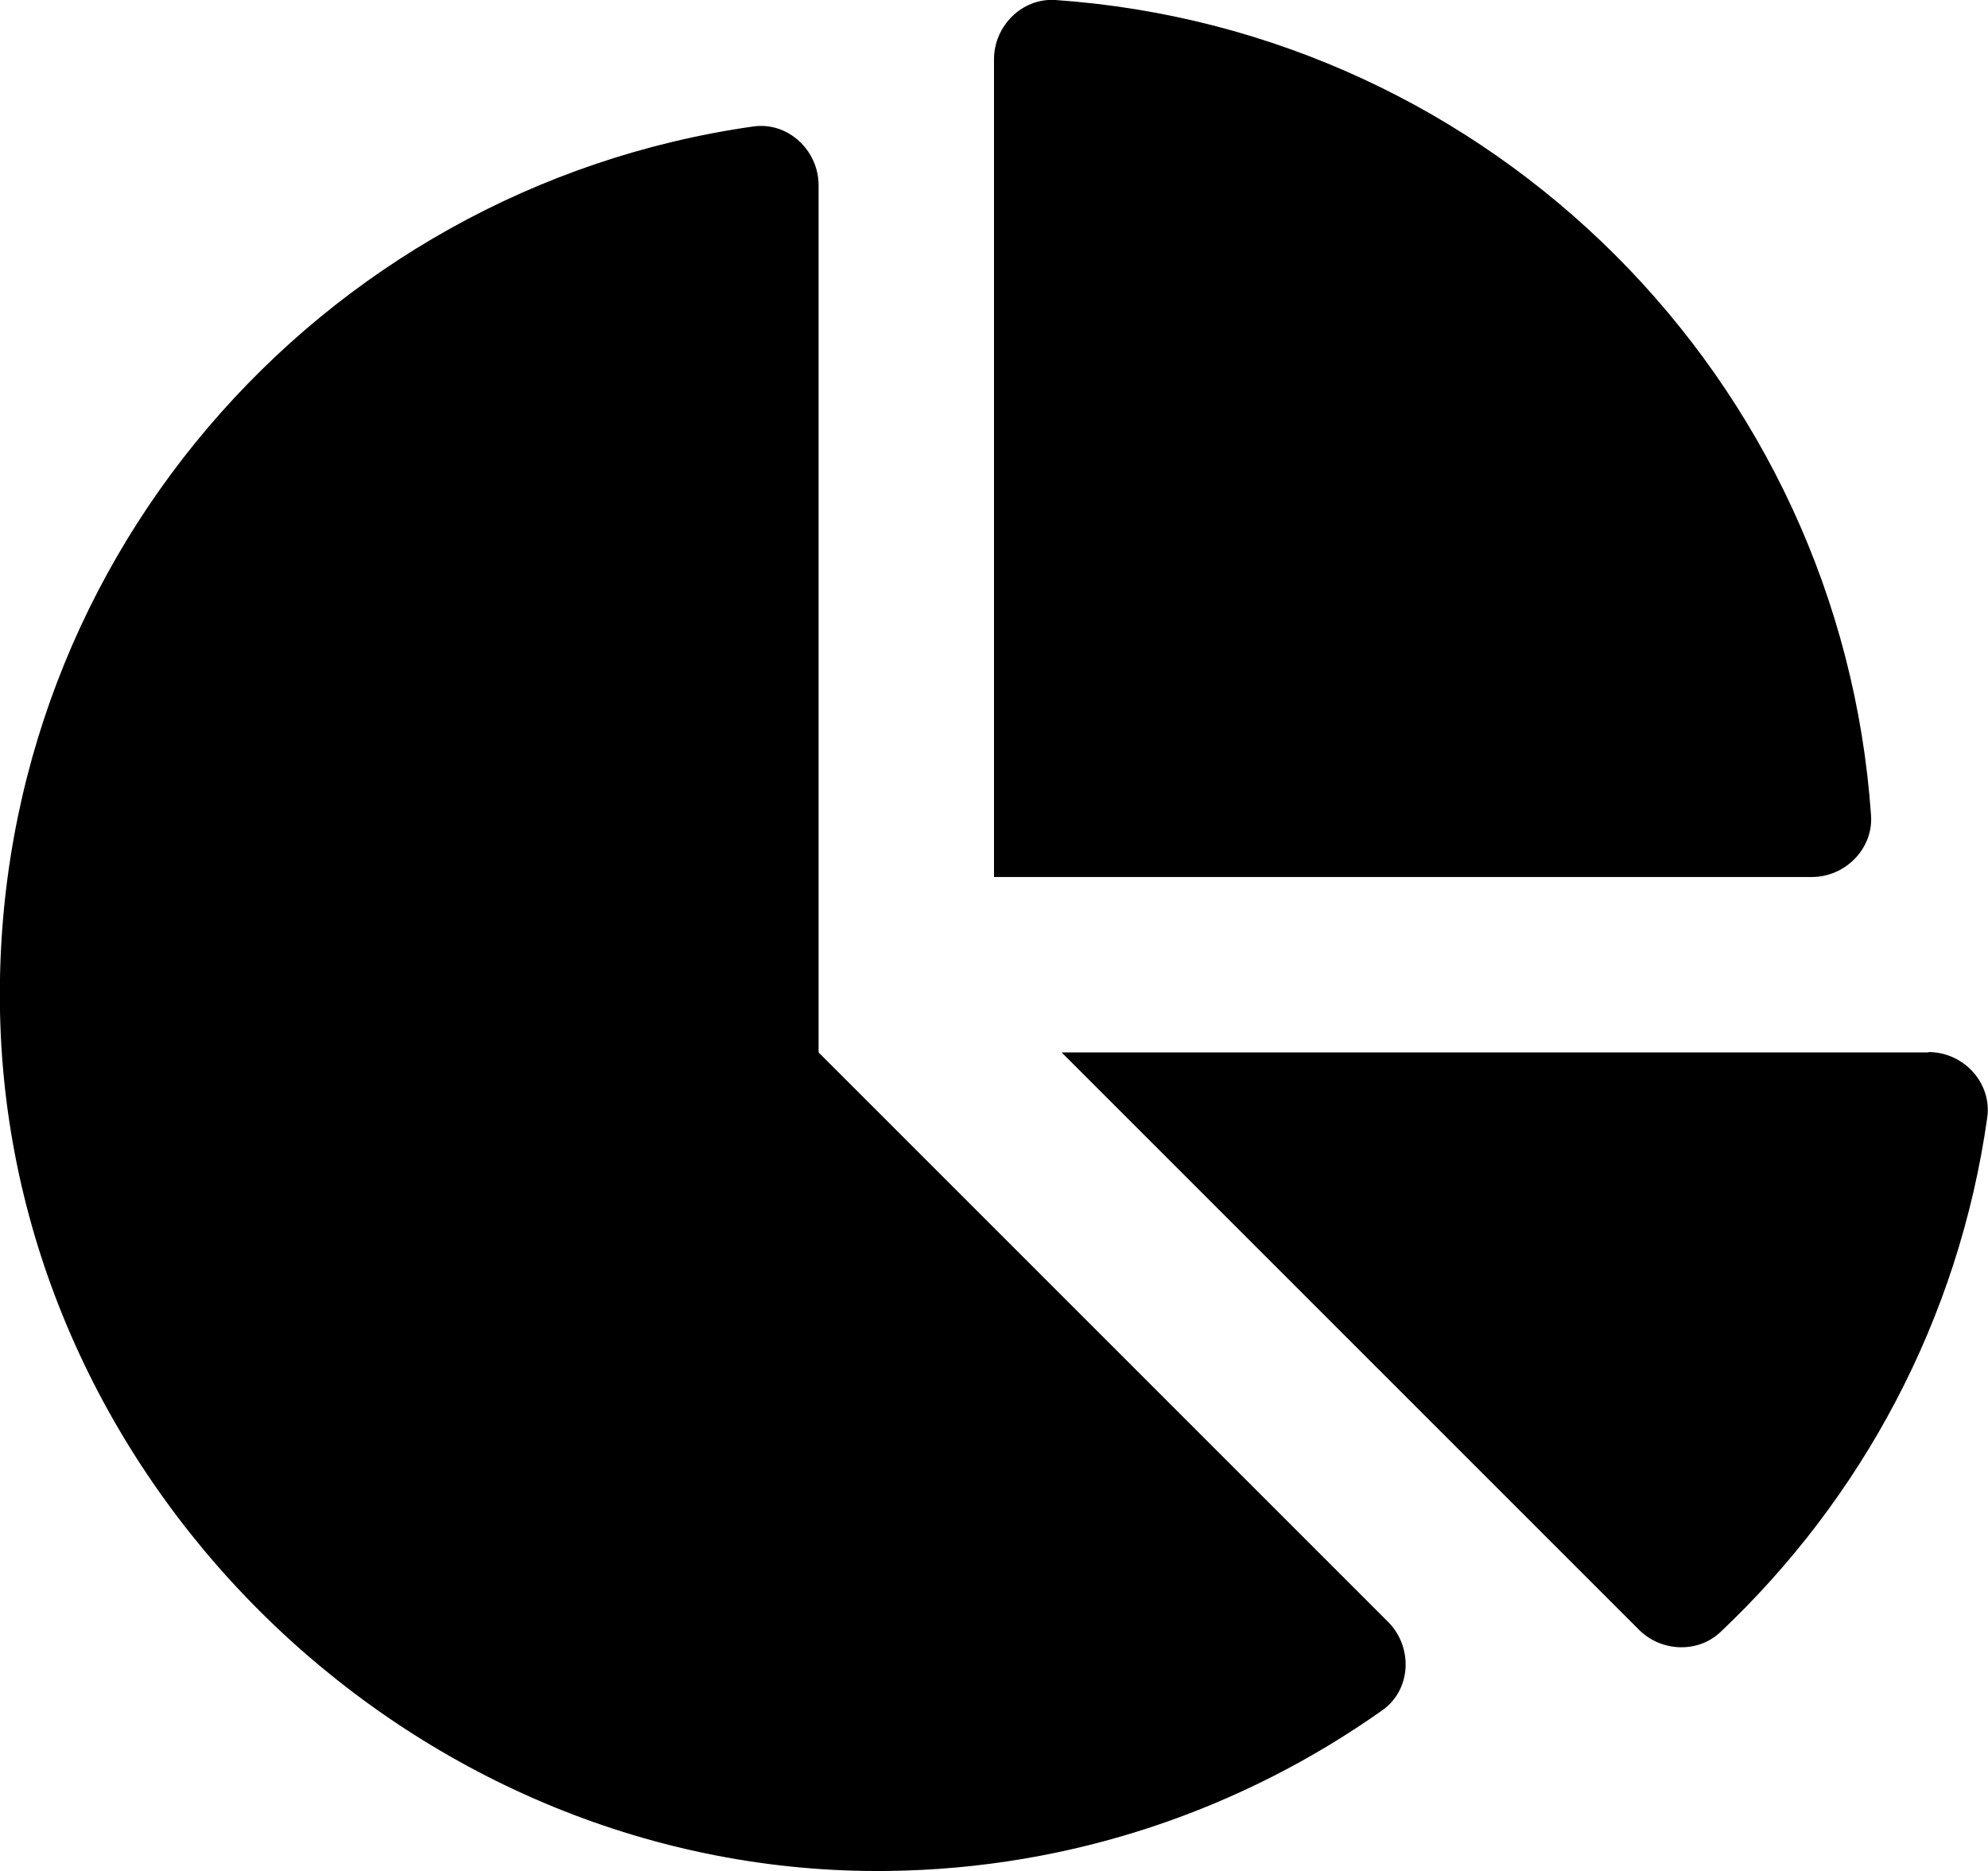
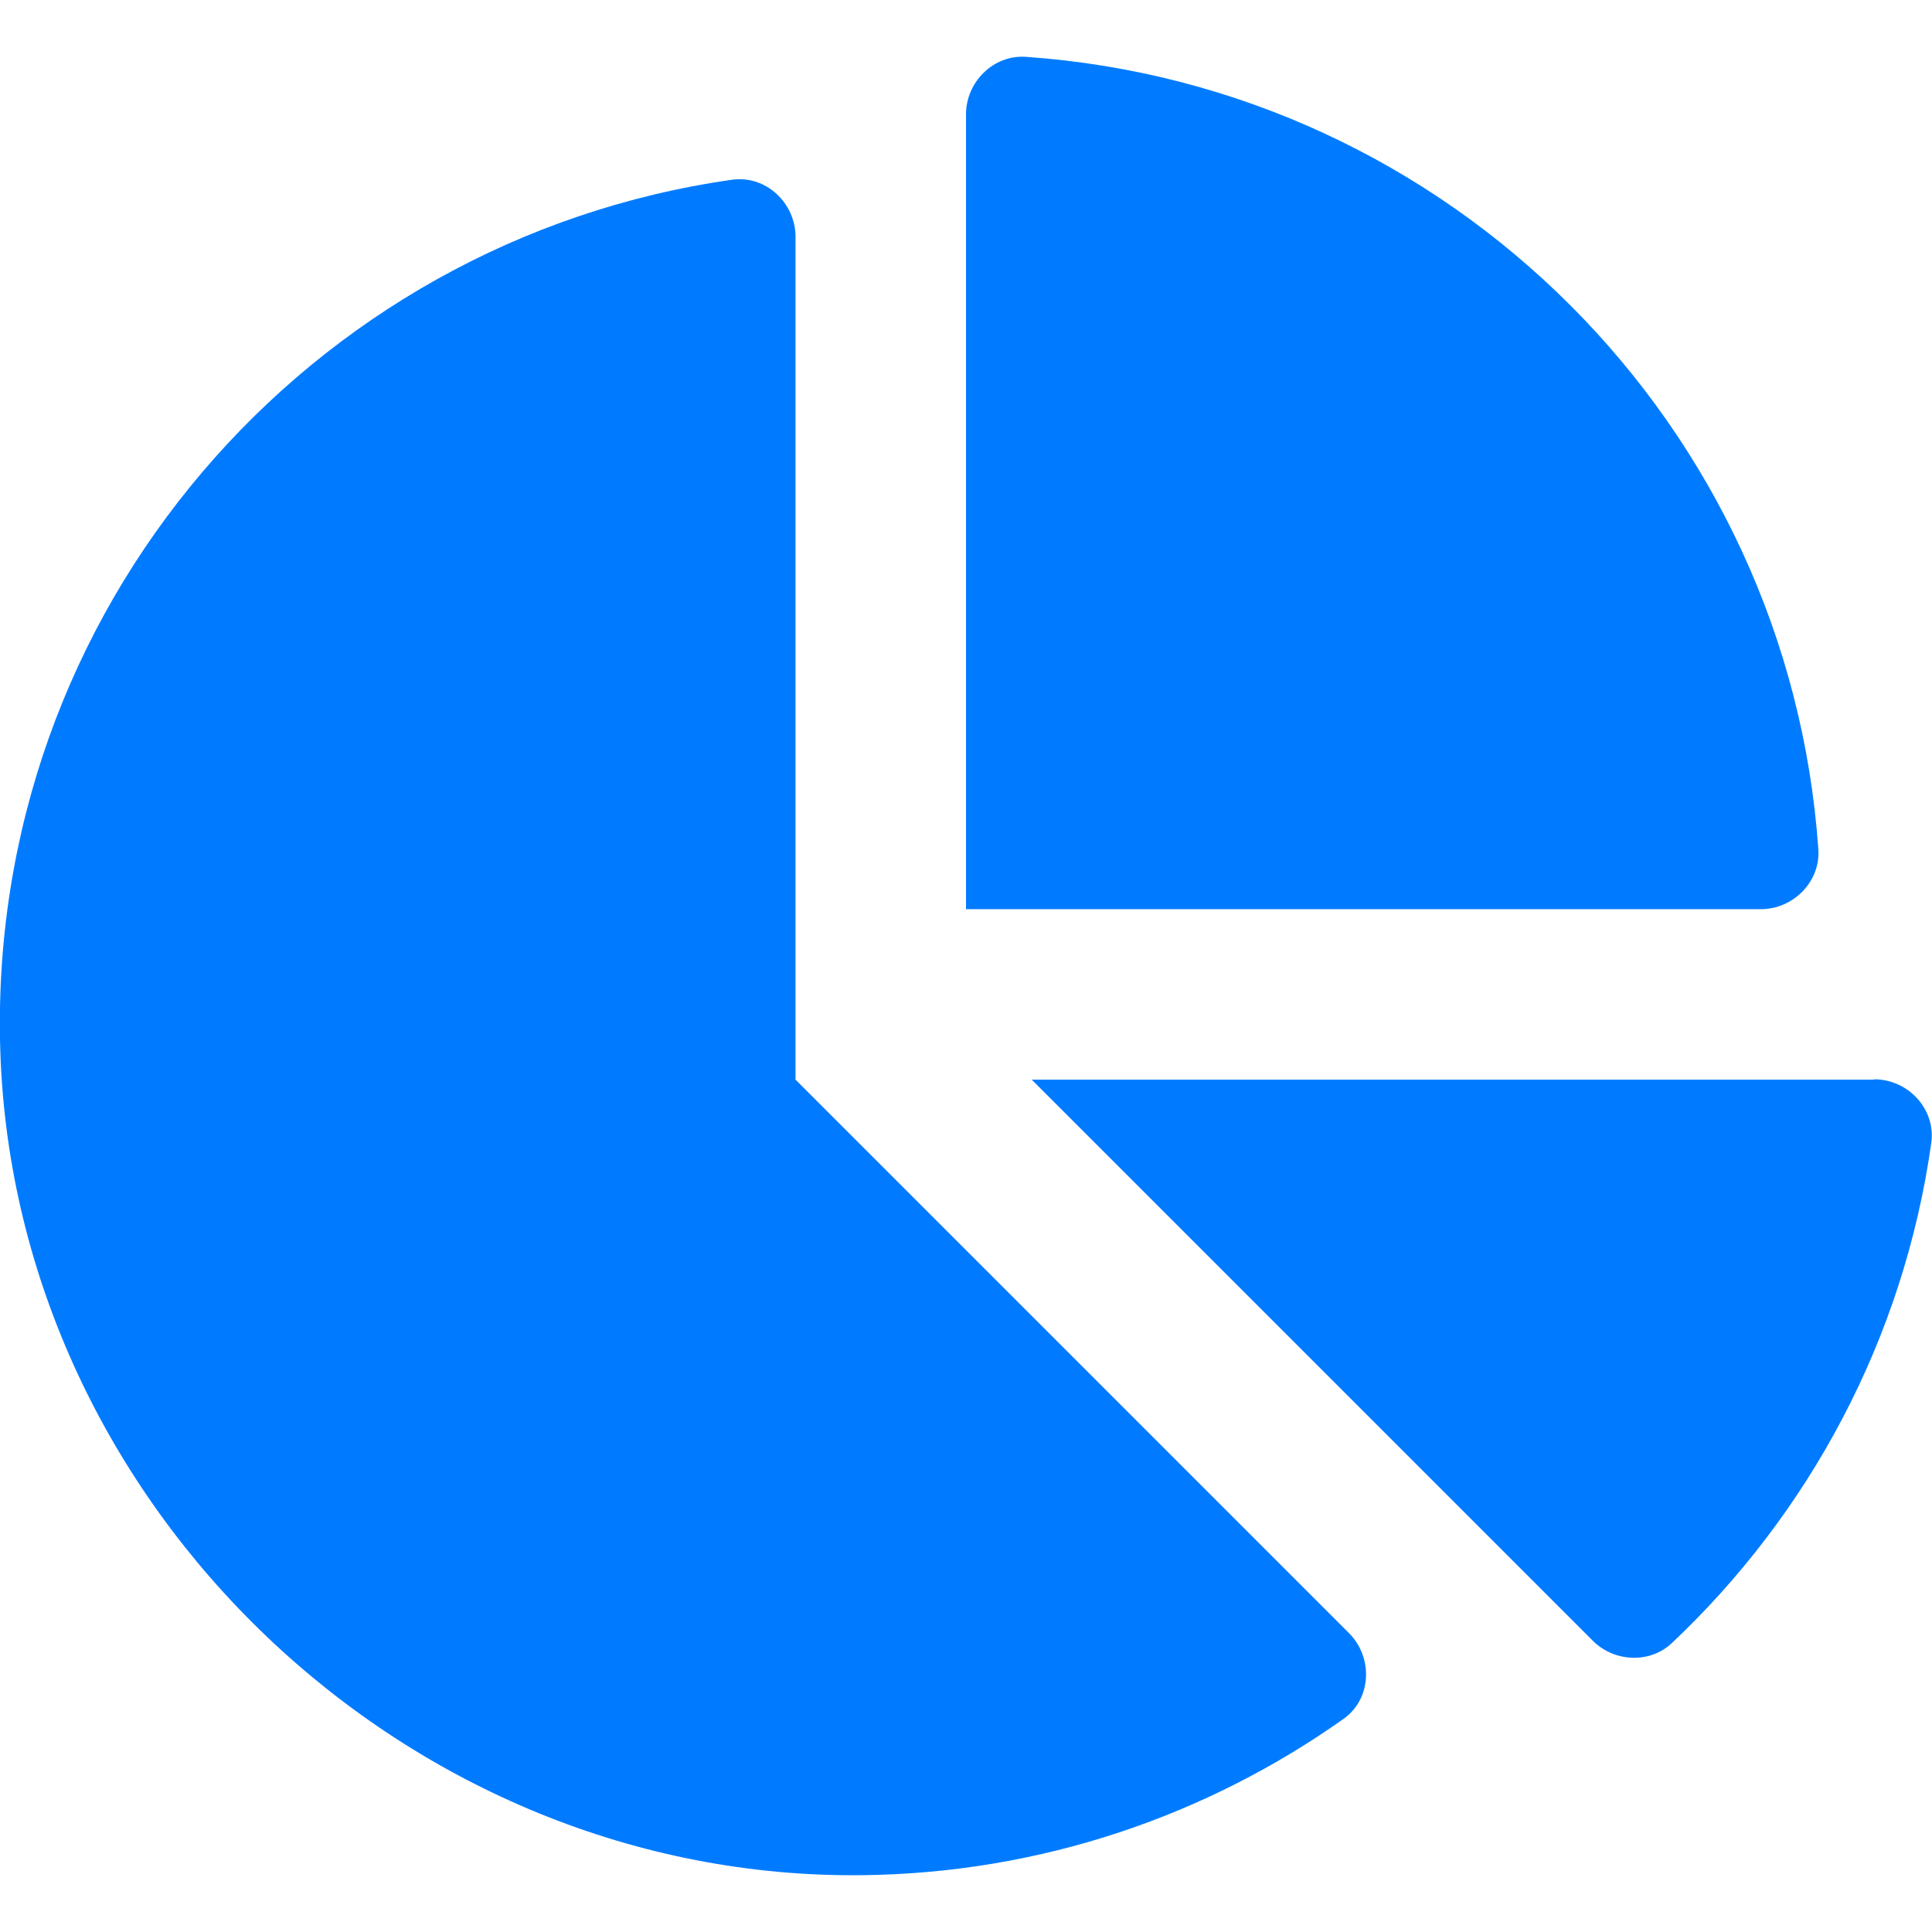
- <svg xmlns="http://www.w3.org/2000/svg" viewBox="0 0 544 512">
-   <path d="M527.8 288H290.5l158 158c6 6 16 6.5 22.2 .7 38.7-36.5 65.3-85.6 73.1-140.9 1.3-9.5-6.5-17.9-16.1-17.9zm-15.8-64.8C503.7 103.7 408.3 8.3 288.8 0 279.7-.6 272 7.1 272 16.2V240h223.8c9.1 0 16.8-7.7 16.2-16.8zM224 288V50.7c0-9.6-8.4-17.4-17.8-16.1C87 51.5-4.1 155.6 .1 280.4 4.5 408.5 114.8 513.6 243 512c50.4-.6 97-16.9 135.3-44 7.9-5.6 8.4-17.2 1.6-24.1L224 288z" />
+ <svg xmlns="http://www.w3.org/2000/svg" height="16" width="16" viewBox="0 0 544 512">
+   <path fill="#007bff" d="M527.8 288H290.5l158 158c6 6 16 6.5 22.2 .7 38.7-36.5 65.3-85.6 73.1-140.9 1.3-9.5-6.5-17.9-16.1-17.9zm-15.8-64.8C503.7 103.7 408.3 8.3 288.8 0 279.7-.6 272 7.1 272 16.2V240h223.8c9.1 0 16.8-7.7 16.2-16.8zM224 288V50.7c0-9.6-8.4-17.4-17.8-16.1C87 51.5-4.1 155.6 .1 280.4 4.5 408.5 114.8 513.6 243 512c50.4-.6 97-16.9 135.3-44 7.9-5.6 8.4-17.2 1.6-24.1L224 288z" />
</svg>
